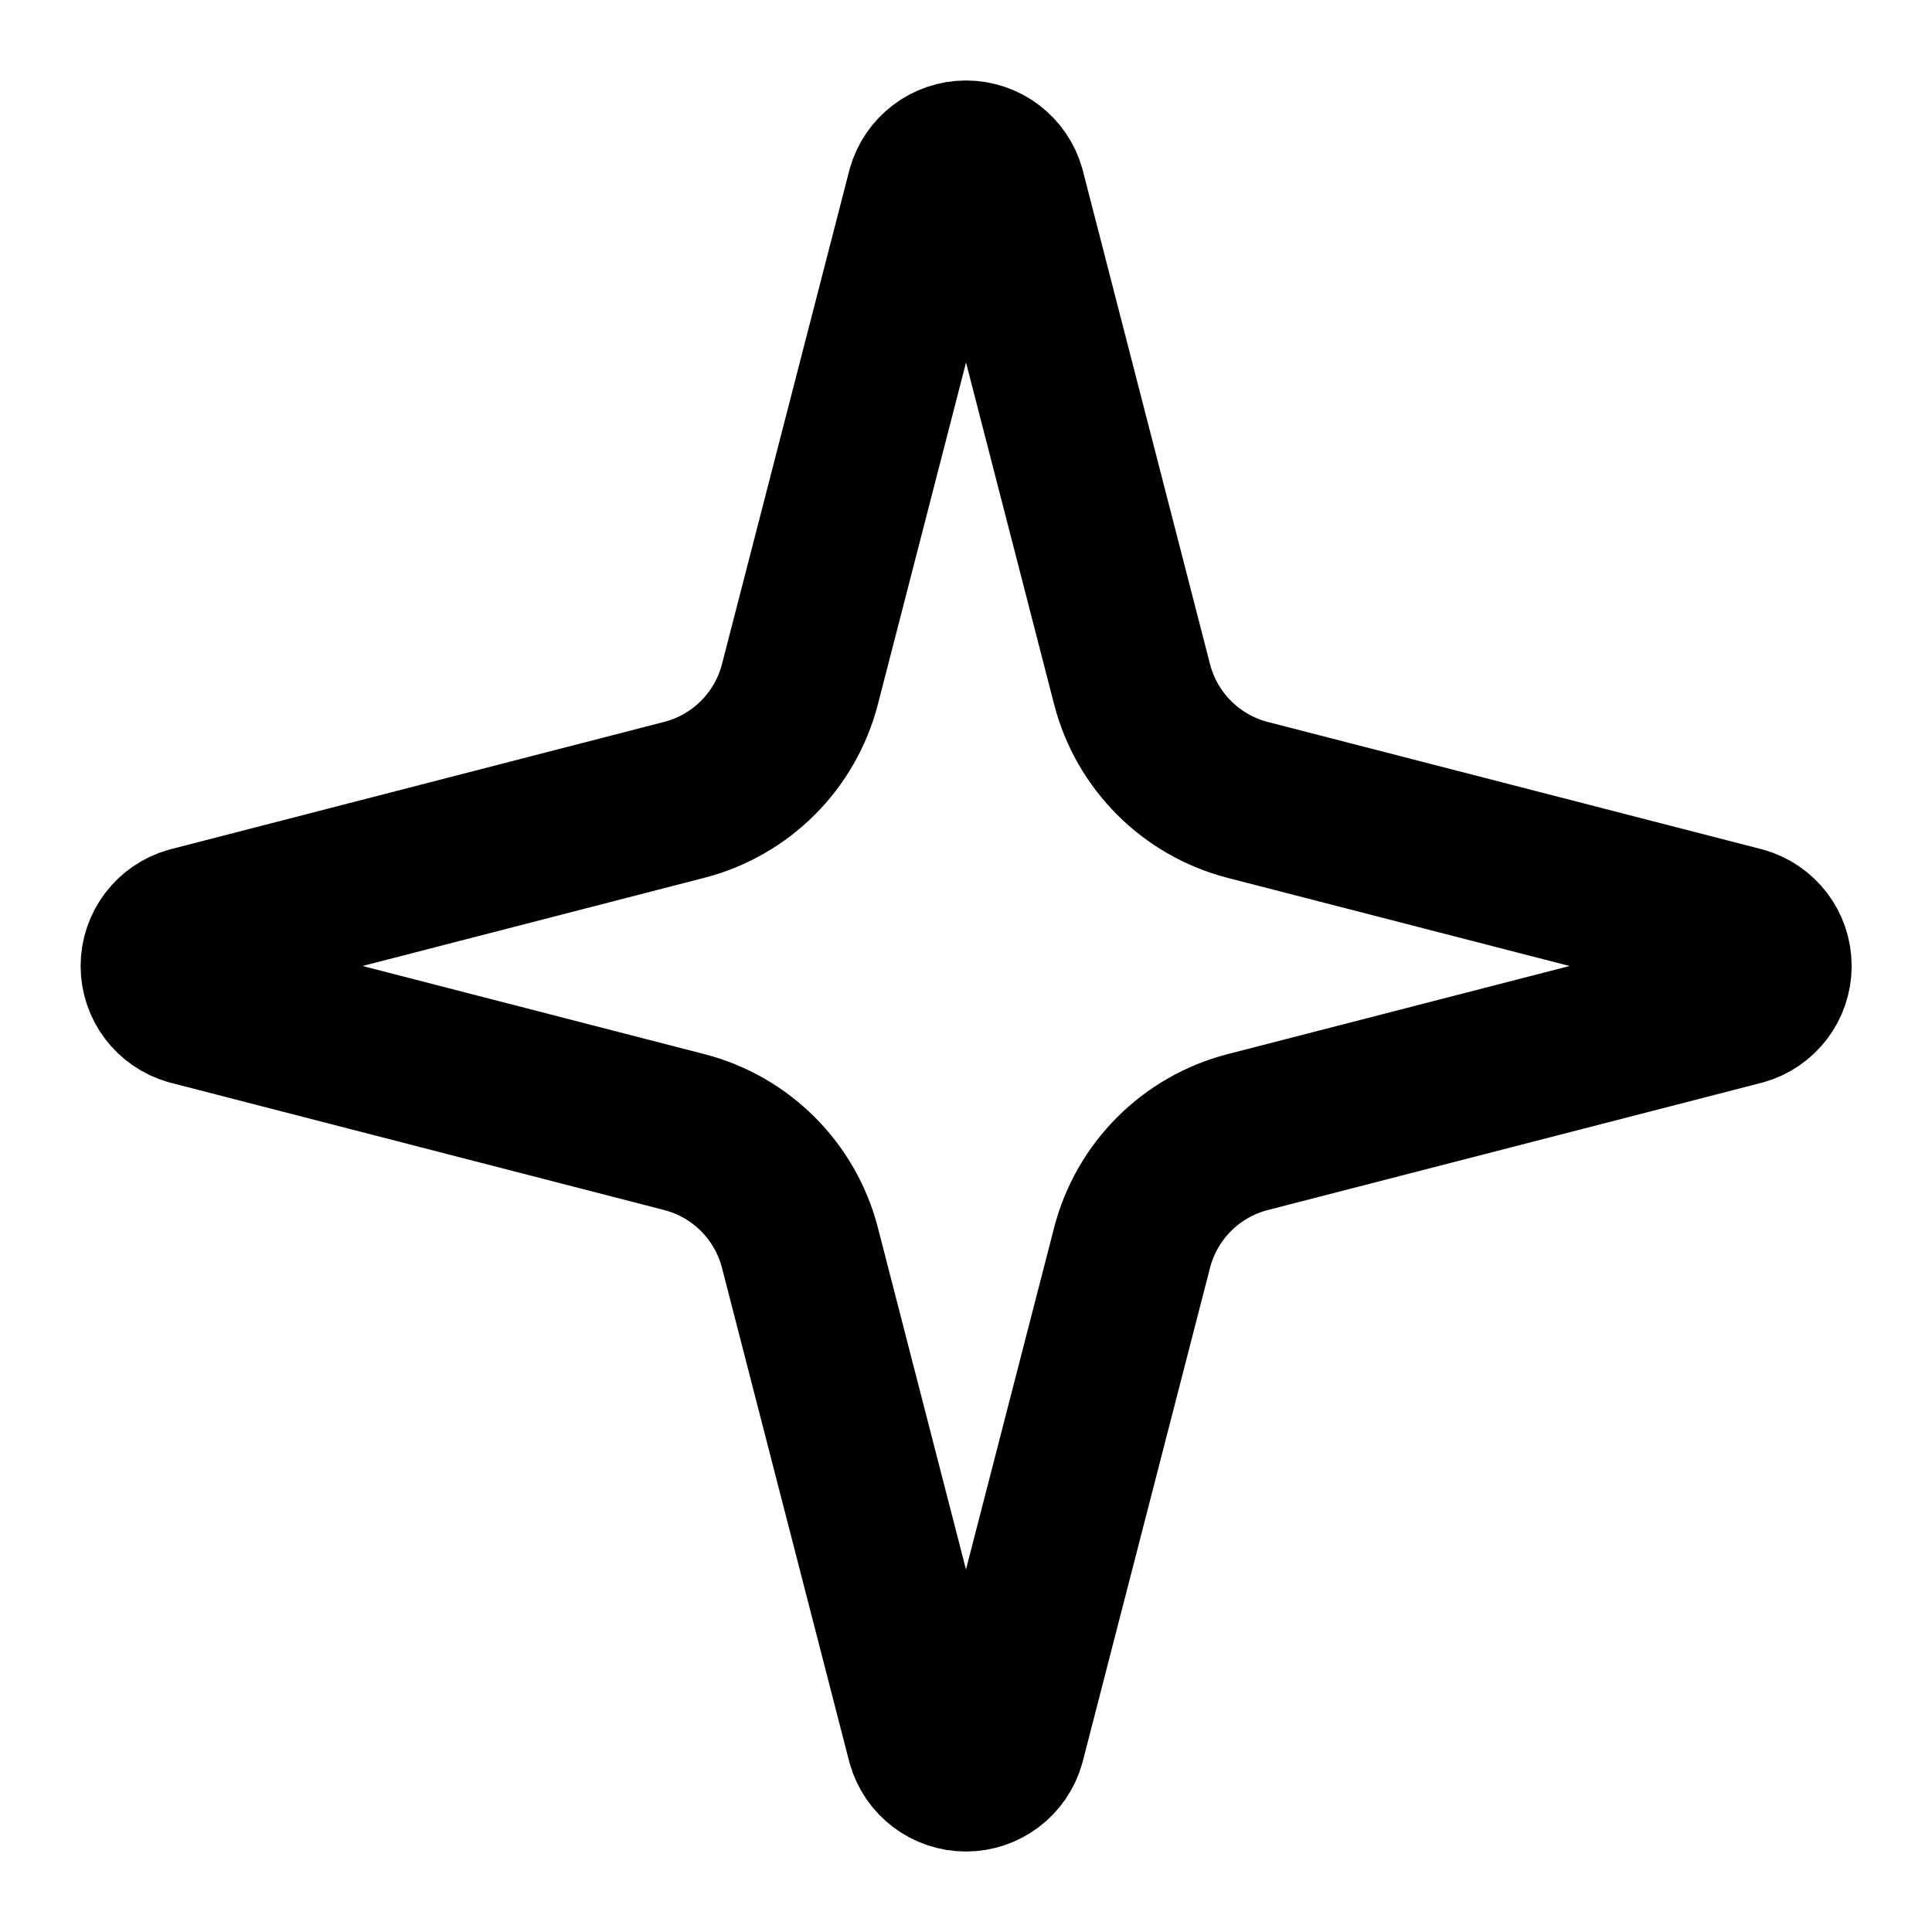
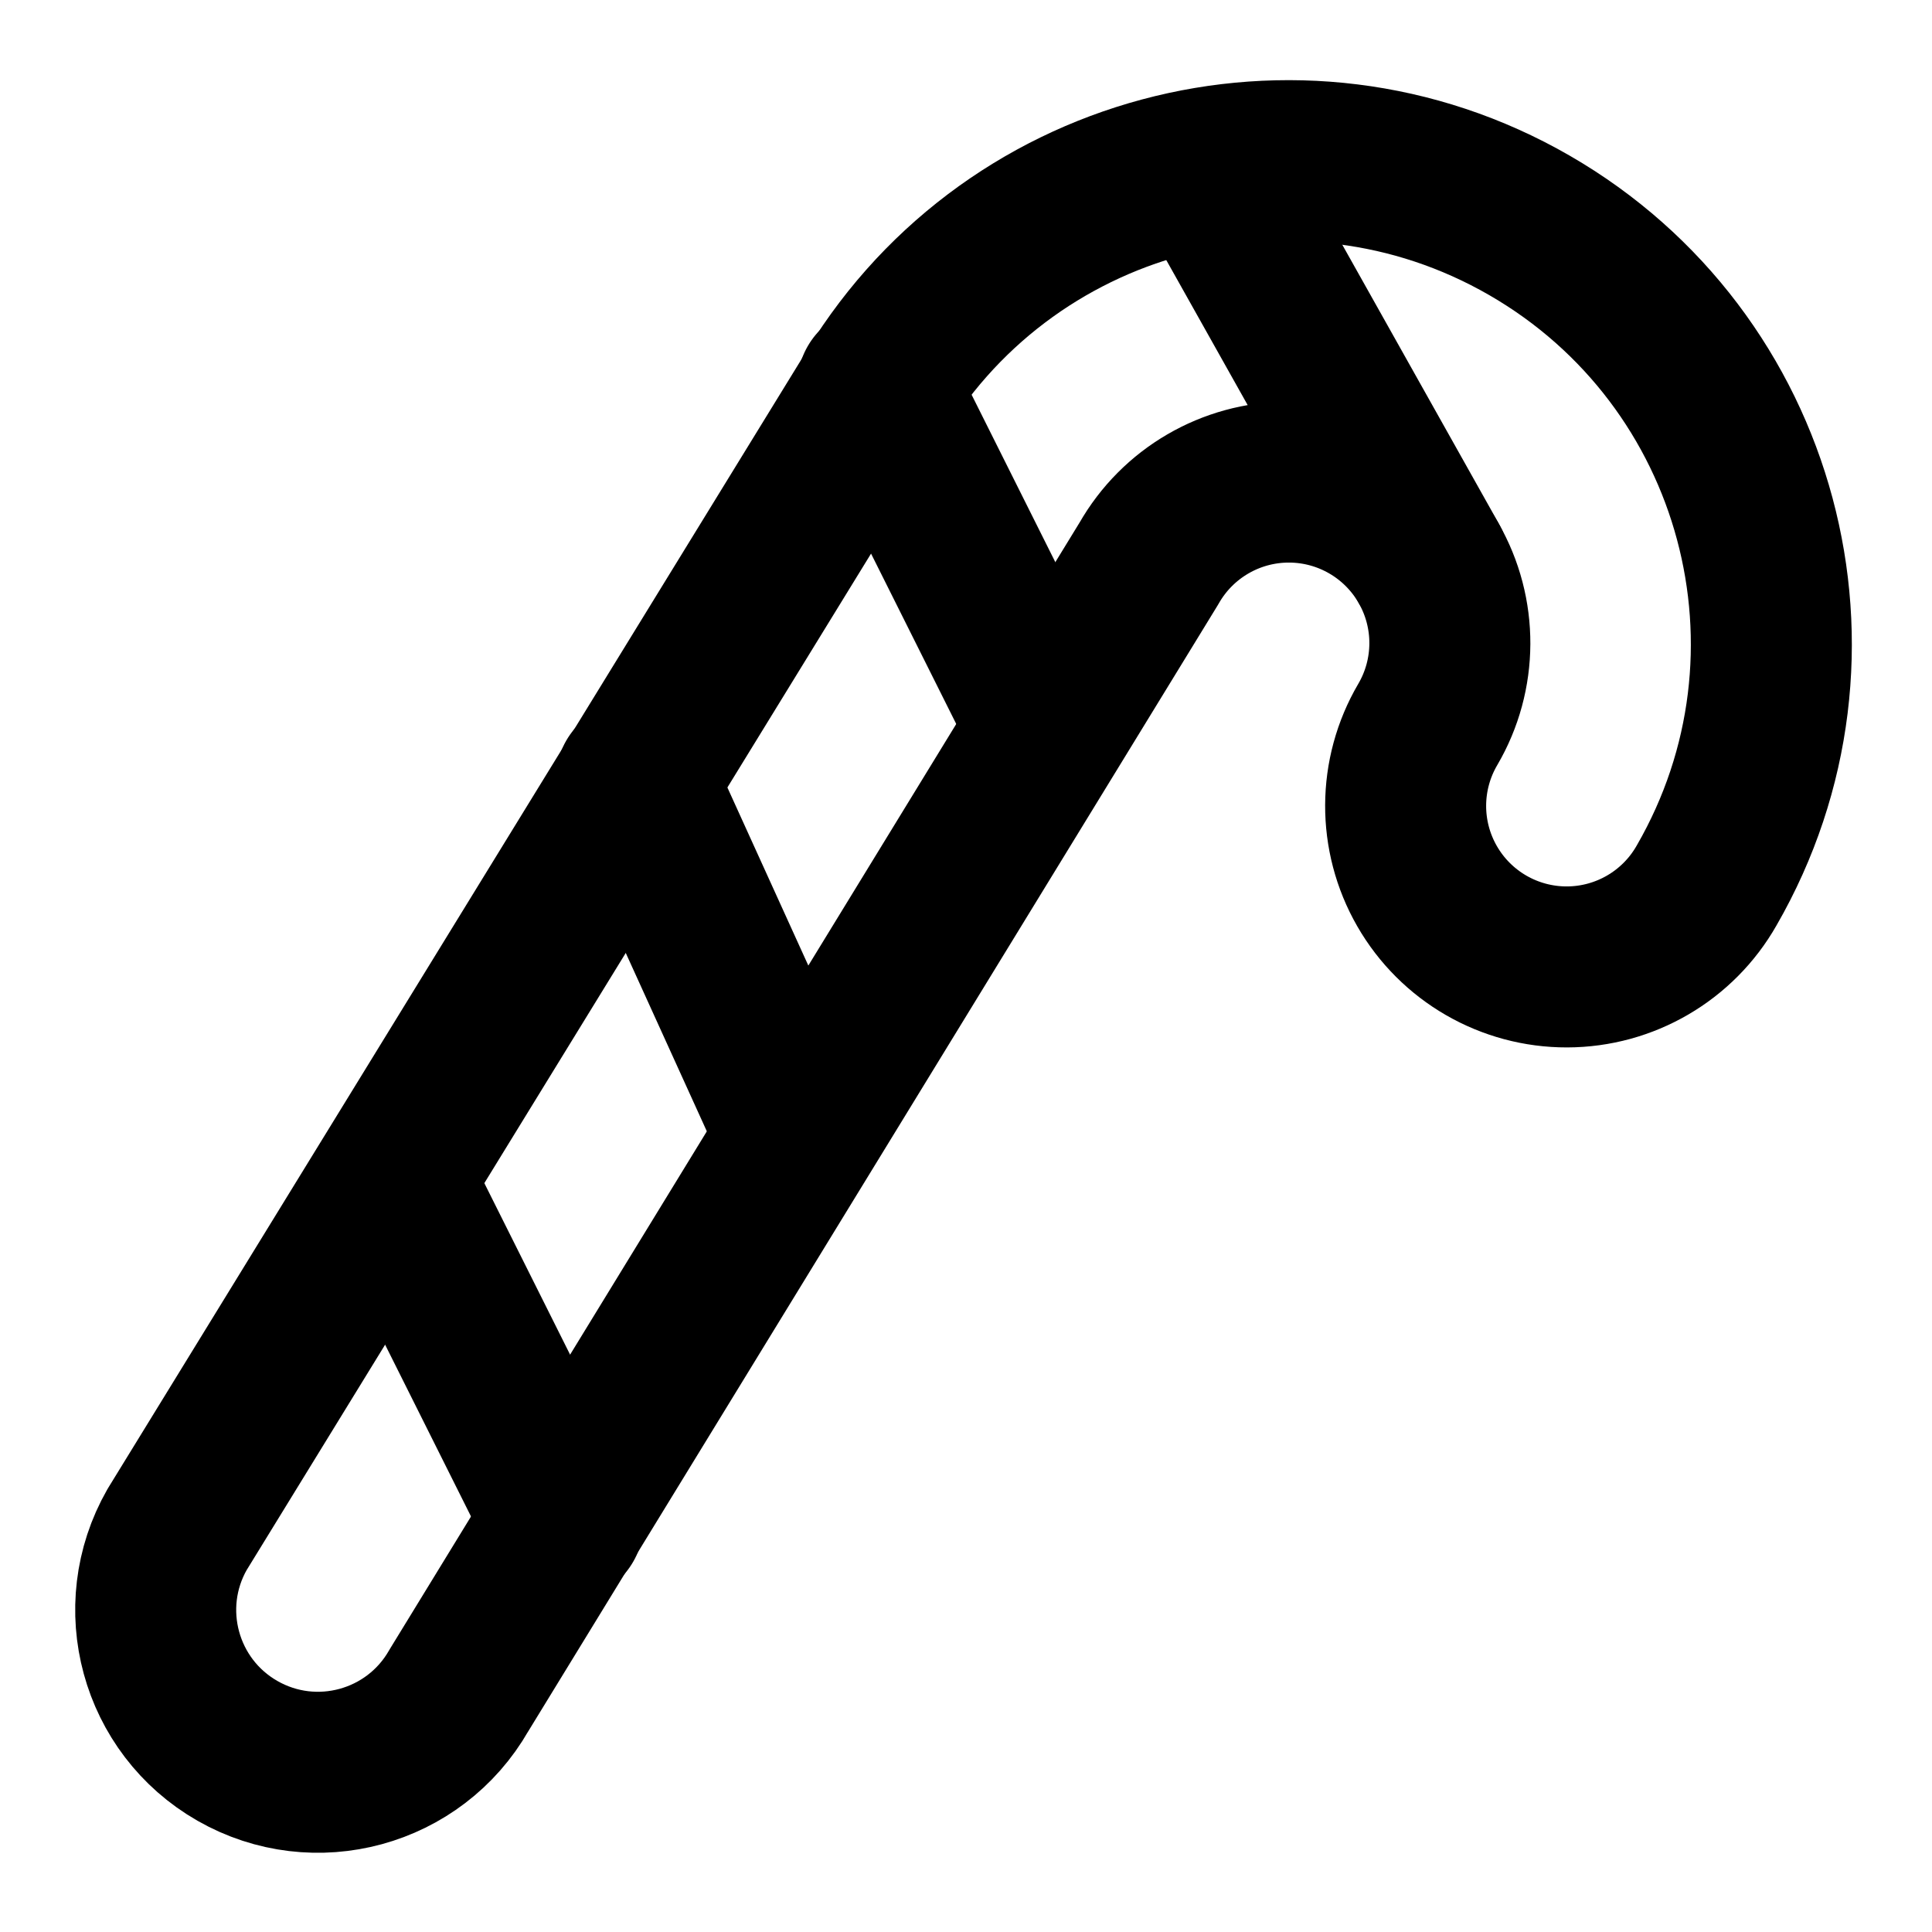
- <svg xmlns="http://www.w3.org/2000/svg" width="18" height="18" viewBox="0 0 24 24" fill="none" stroke="currentColor" stroke-width="2" stroke-linecap="round" stroke-linejoin="round" class="lucide lucide-sparkle">
-   <path d="M9.937 15.5A2 2 0 0 0 8.5 14.063l-6.135-1.582a.5.5 0 0 1 0-.962L8.5 9.936A2 2 0 0 0 9.937 8.5l1.582-6.135a.5.5 0 0 1 .963 0L14.063 8.5A2 2 0 0 0 15.5 9.937l6.135 1.581a.5.5 0 0 1 0 .964L15.5 14.063a2 2 0 0 0-1.437 1.437l-1.582 6.135a.5.5 0 0 1-.963 0z" />
+ <svg xmlns="http://www.w3.org/2000/svg" width="18" height="18" viewBox="0 0 24 24" fill="none" stroke="currentColor" stroke-width="2" stroke-linecap="round" stroke-linejoin="round" class="lucide lucide-candy-cane-icon lucide-candy-cane">
+   <path d="M5.7 21a2 2 0 0 1-3.5-2l8.6-14a6 6 0 0 1 10.4 6 2 2 0 1 1-3.464-2 2 2 0 1 0-3.464-2Z" />
+   <path d="M17.75 7 15 2.1" />
+   <path d="M10.9 4.8 13 9" />
+   <path d="m7.9 9.7 2 4.4" />
+   <path d="M4.9 14.7 7 18.9" />
</svg>
